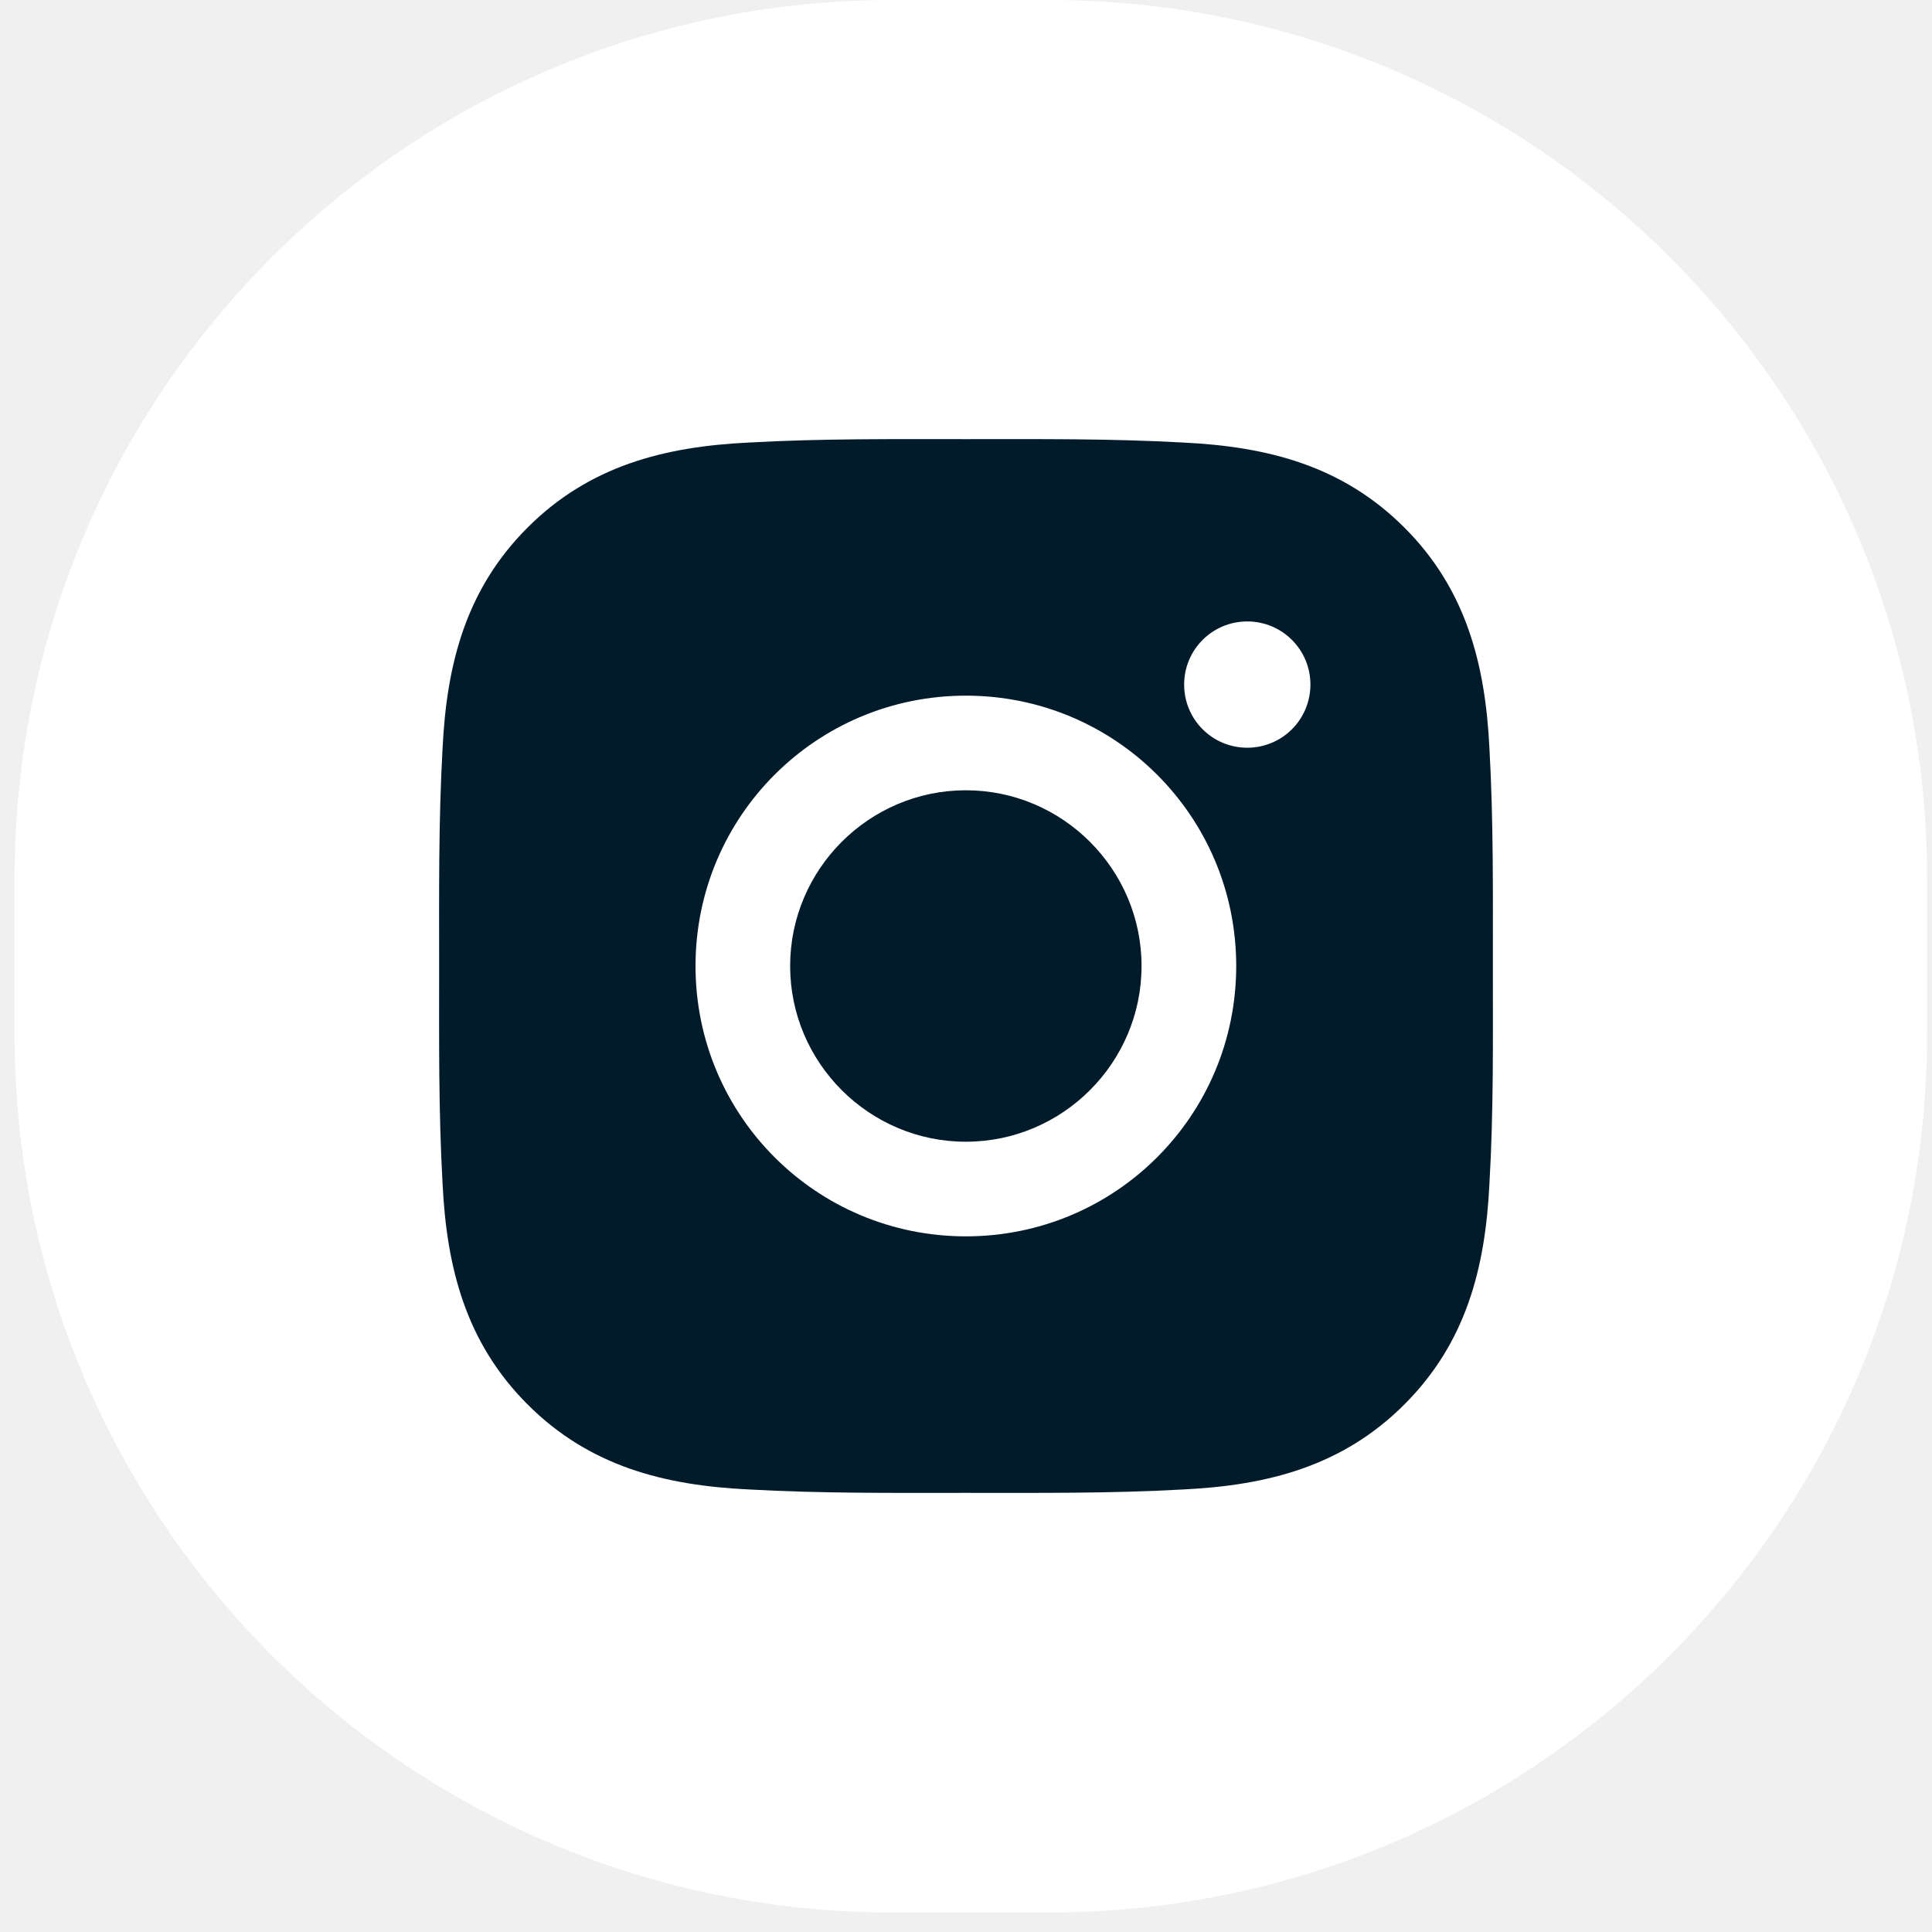
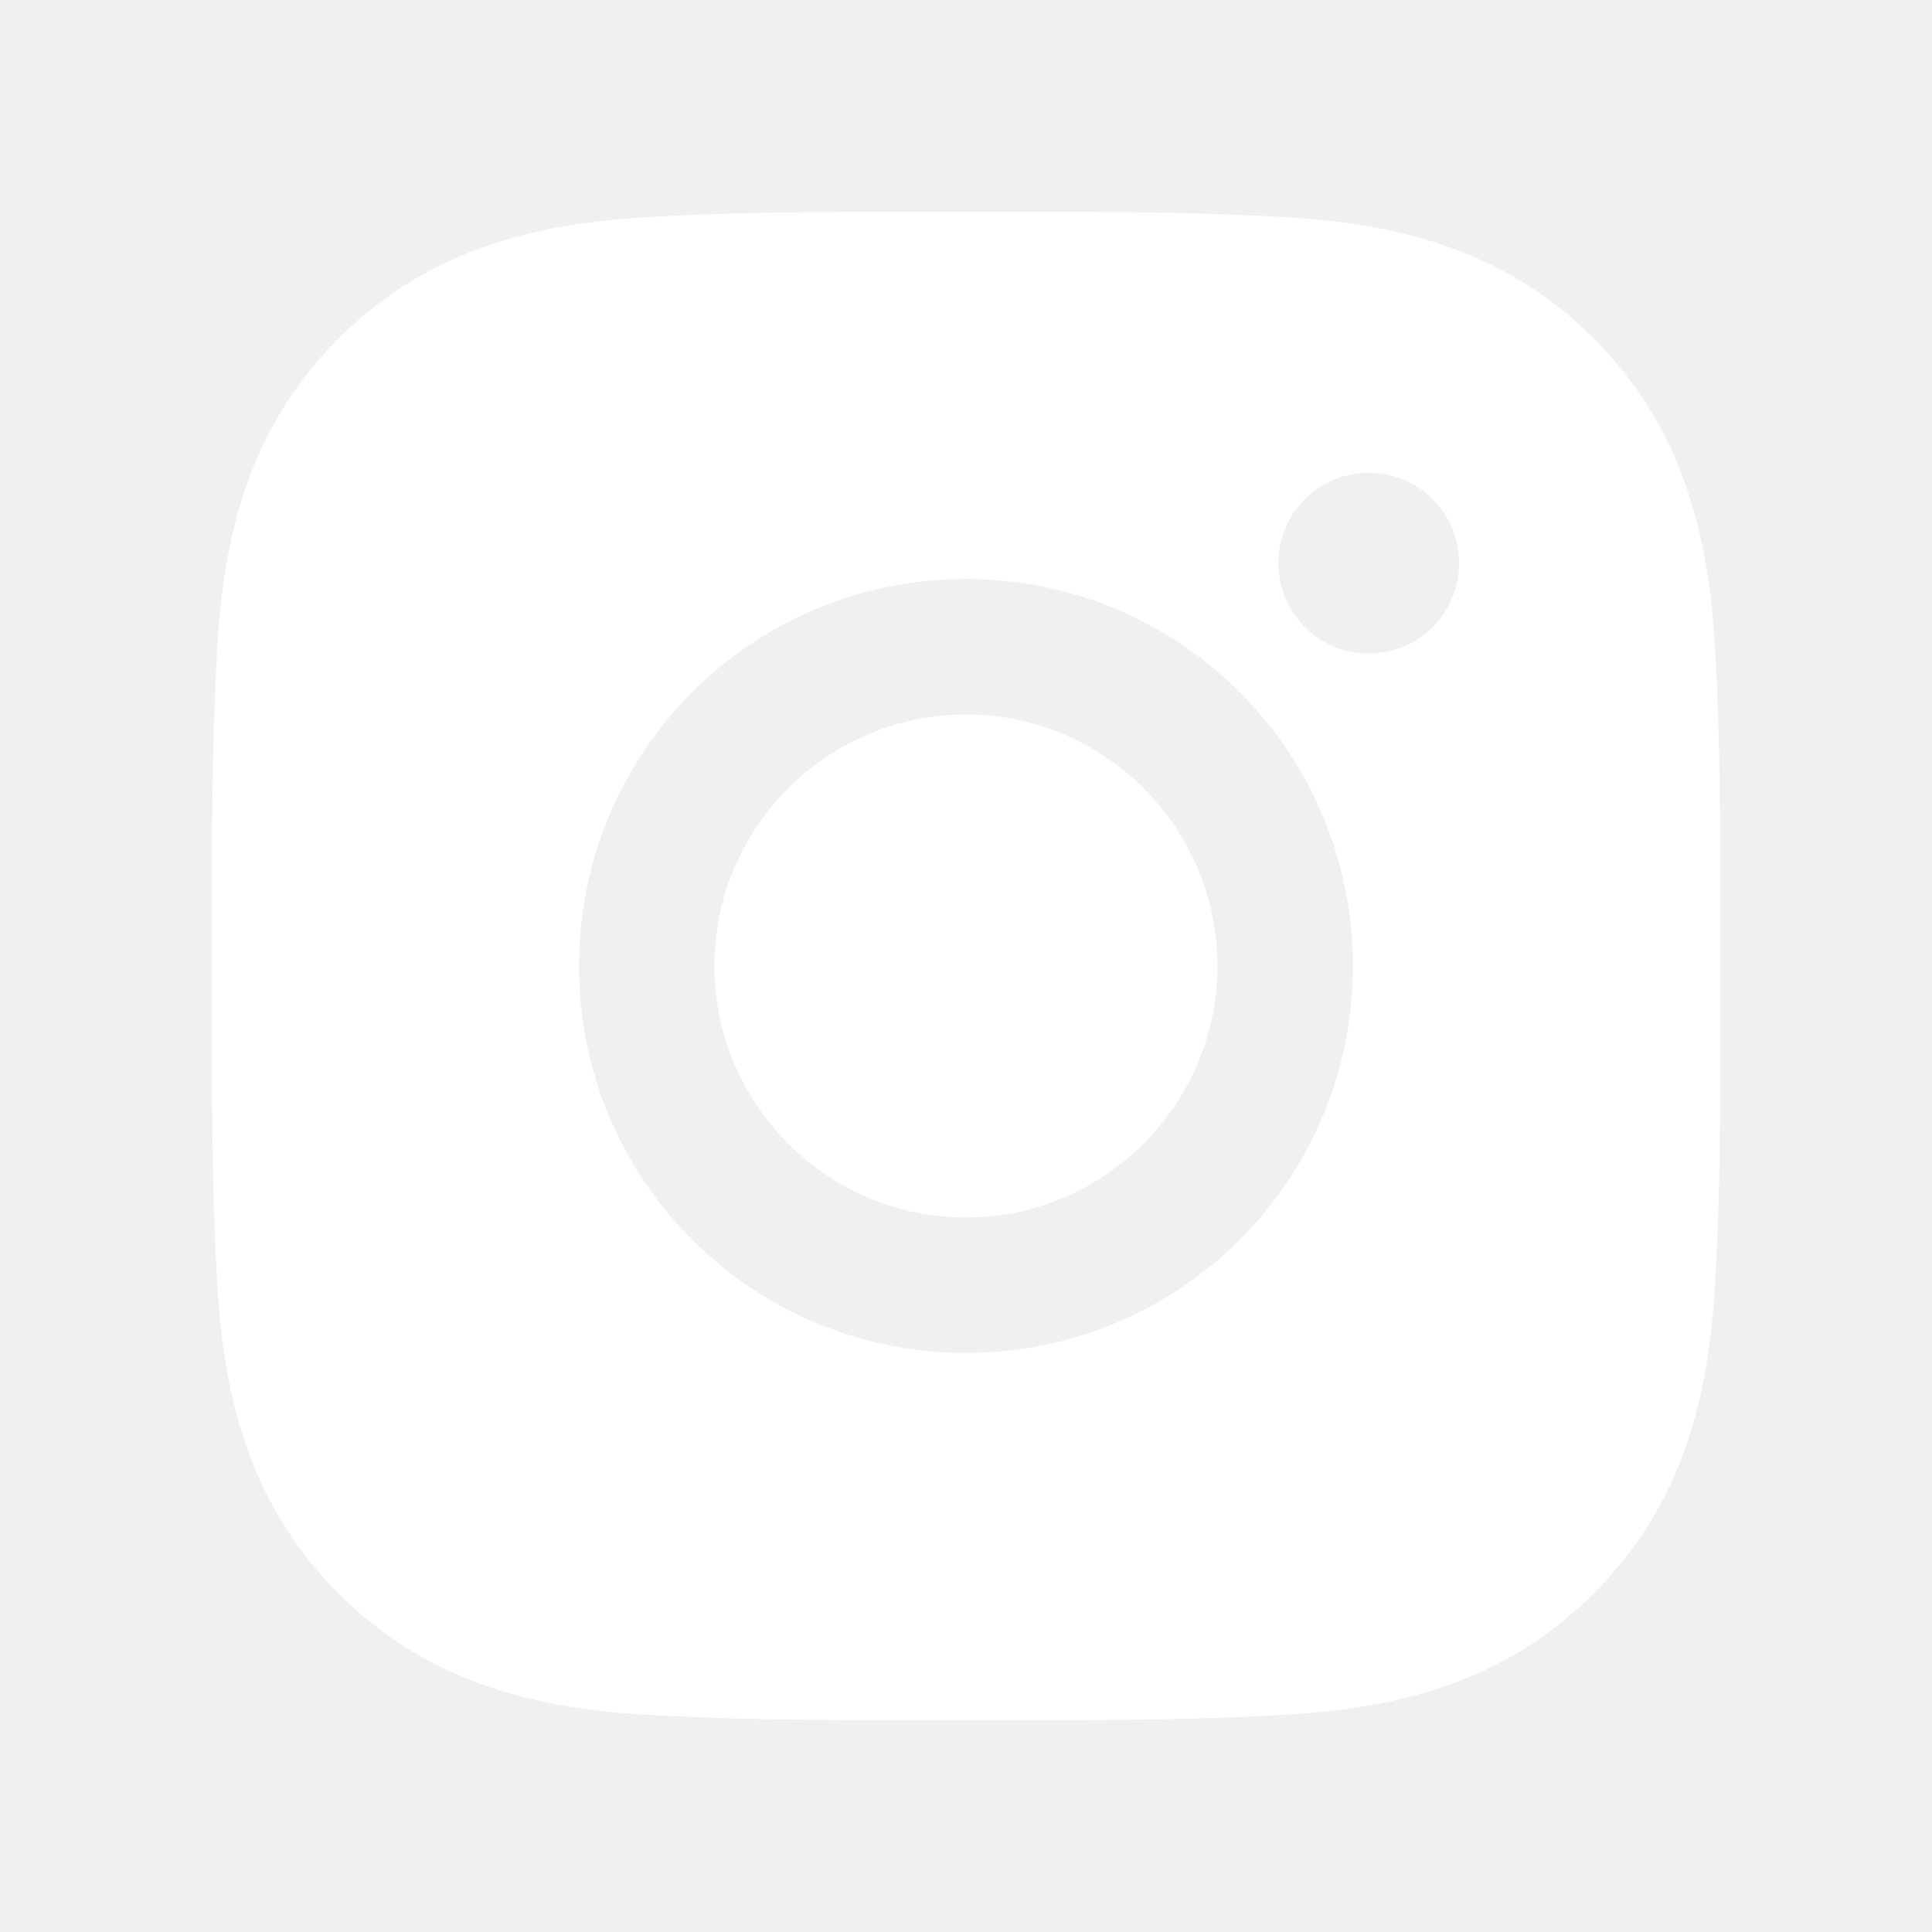
- <svg xmlns="http://www.w3.org/2000/svg" width="44" height="44" viewBox="0 0 44 44" fill="none">
-   <rect x="0.832" y="0.5" width="42.556" height="42.556" rx="19.5" fill="white" stroke="white" />
-   <path d="M21.997 17.998C19.793 17.998 17.995 19.797 17.995 22C17.995 24.203 19.793 26.002 21.997 26.002C24.2 26.002 25.998 24.203 25.998 22C25.998 19.797 24.2 17.998 21.997 17.998ZM33.999 22C33.999 20.343 34.014 18.701 33.921 17.047C33.828 15.125 33.389 13.42 31.984 12.015C30.576 10.607 28.874 10.172 26.953 10.079C25.296 9.986 23.654 10.001 22 10.001C20.343 10.001 18.701 9.986 17.047 10.079C15.125 10.172 13.42 10.61 12.015 12.015C10.607 13.423 10.172 15.125 10.079 17.047C9.986 18.704 10.001 20.346 10.001 22C10.001 23.654 9.986 25.299 10.079 26.953C10.172 28.875 10.61 30.58 12.015 31.985C13.423 33.393 15.125 33.828 17.047 33.921C18.704 34.014 20.346 33.999 22 33.999C23.657 33.999 25.299 34.014 26.953 33.921C28.874 33.828 30.579 33.39 31.984 31.985C33.392 30.577 33.828 28.875 33.921 26.953C34.017 25.299 33.999 23.657 33.999 22ZM21.997 28.157C18.59 28.157 15.84 25.407 15.84 22C15.84 18.593 18.59 15.843 21.997 15.843C25.404 15.843 28.154 18.593 28.154 22C28.154 25.407 25.404 28.157 21.997 28.157ZM28.406 17.029C27.61 17.029 26.968 16.386 26.968 15.591C26.968 14.795 27.61 14.153 28.406 14.153C29.201 14.153 29.844 14.795 29.844 15.591C29.844 15.78 29.807 15.967 29.735 16.141C29.663 16.316 29.557 16.474 29.423 16.608C29.29 16.742 29.131 16.848 28.956 16.92C28.782 16.992 28.595 17.029 28.406 17.029Z" fill="#011B2B" />
+ <svg xmlns="http://www.w3.org/2000/svg" width="35" height="35" viewBox="0 0 35 35" fill="none">
+   <path d="M17.499 12.943C14.99 12.943 12.943 14.991 12.943 17.5C12.943 20.008 14.99 22.056 17.499 22.056C20.008 22.056 22.055 20.008 22.055 17.5C22.055 14.991 20.008 12.943 17.499 12.943ZM31.164 17.5C31.164 15.613 31.181 13.743 31.075 11.86C30.969 9.672 30.47 7.731 28.871 6.131C27.268 4.528 25.33 4.033 23.142 3.927C21.255 3.821 19.386 3.838 17.503 3.838C15.616 3.838 13.746 3.821 11.863 3.927C9.675 4.033 7.734 4.532 6.134 6.131C4.531 7.734 4.036 9.672 3.93 11.86C3.824 13.747 3.841 15.616 3.841 17.5C3.841 19.383 3.824 21.256 3.93 23.139C4.036 25.327 4.535 27.268 6.134 28.868C7.737 30.471 9.675 30.966 11.863 31.072C13.75 31.178 15.619 31.161 17.503 31.161C19.389 31.161 21.259 31.178 23.142 31.072C25.33 30.966 27.271 30.467 28.871 28.868C30.474 27.265 30.969 25.327 31.075 23.139C31.185 21.256 31.164 19.386 31.164 17.5ZM17.499 24.51C13.62 24.51 10.489 21.379 10.489 17.5C10.489 13.62 13.62 10.489 17.499 10.489C21.378 10.489 24.509 13.62 24.509 17.5C24.509 21.379 21.378 24.51 17.499 24.51ZM24.796 11.839C23.891 11.839 23.159 11.108 23.159 10.202C23.159 9.296 23.891 8.565 24.796 8.565C25.702 8.565 26.434 9.296 26.434 10.202C26.434 10.417 26.392 10.63 26.31 10.829C26.227 11.028 26.107 11.208 25.955 11.361C25.803 11.513 25.622 11.633 25.423 11.715C25.224 11.797 25.012 11.84 24.796 11.839Z" fill="white" />
</svg>
